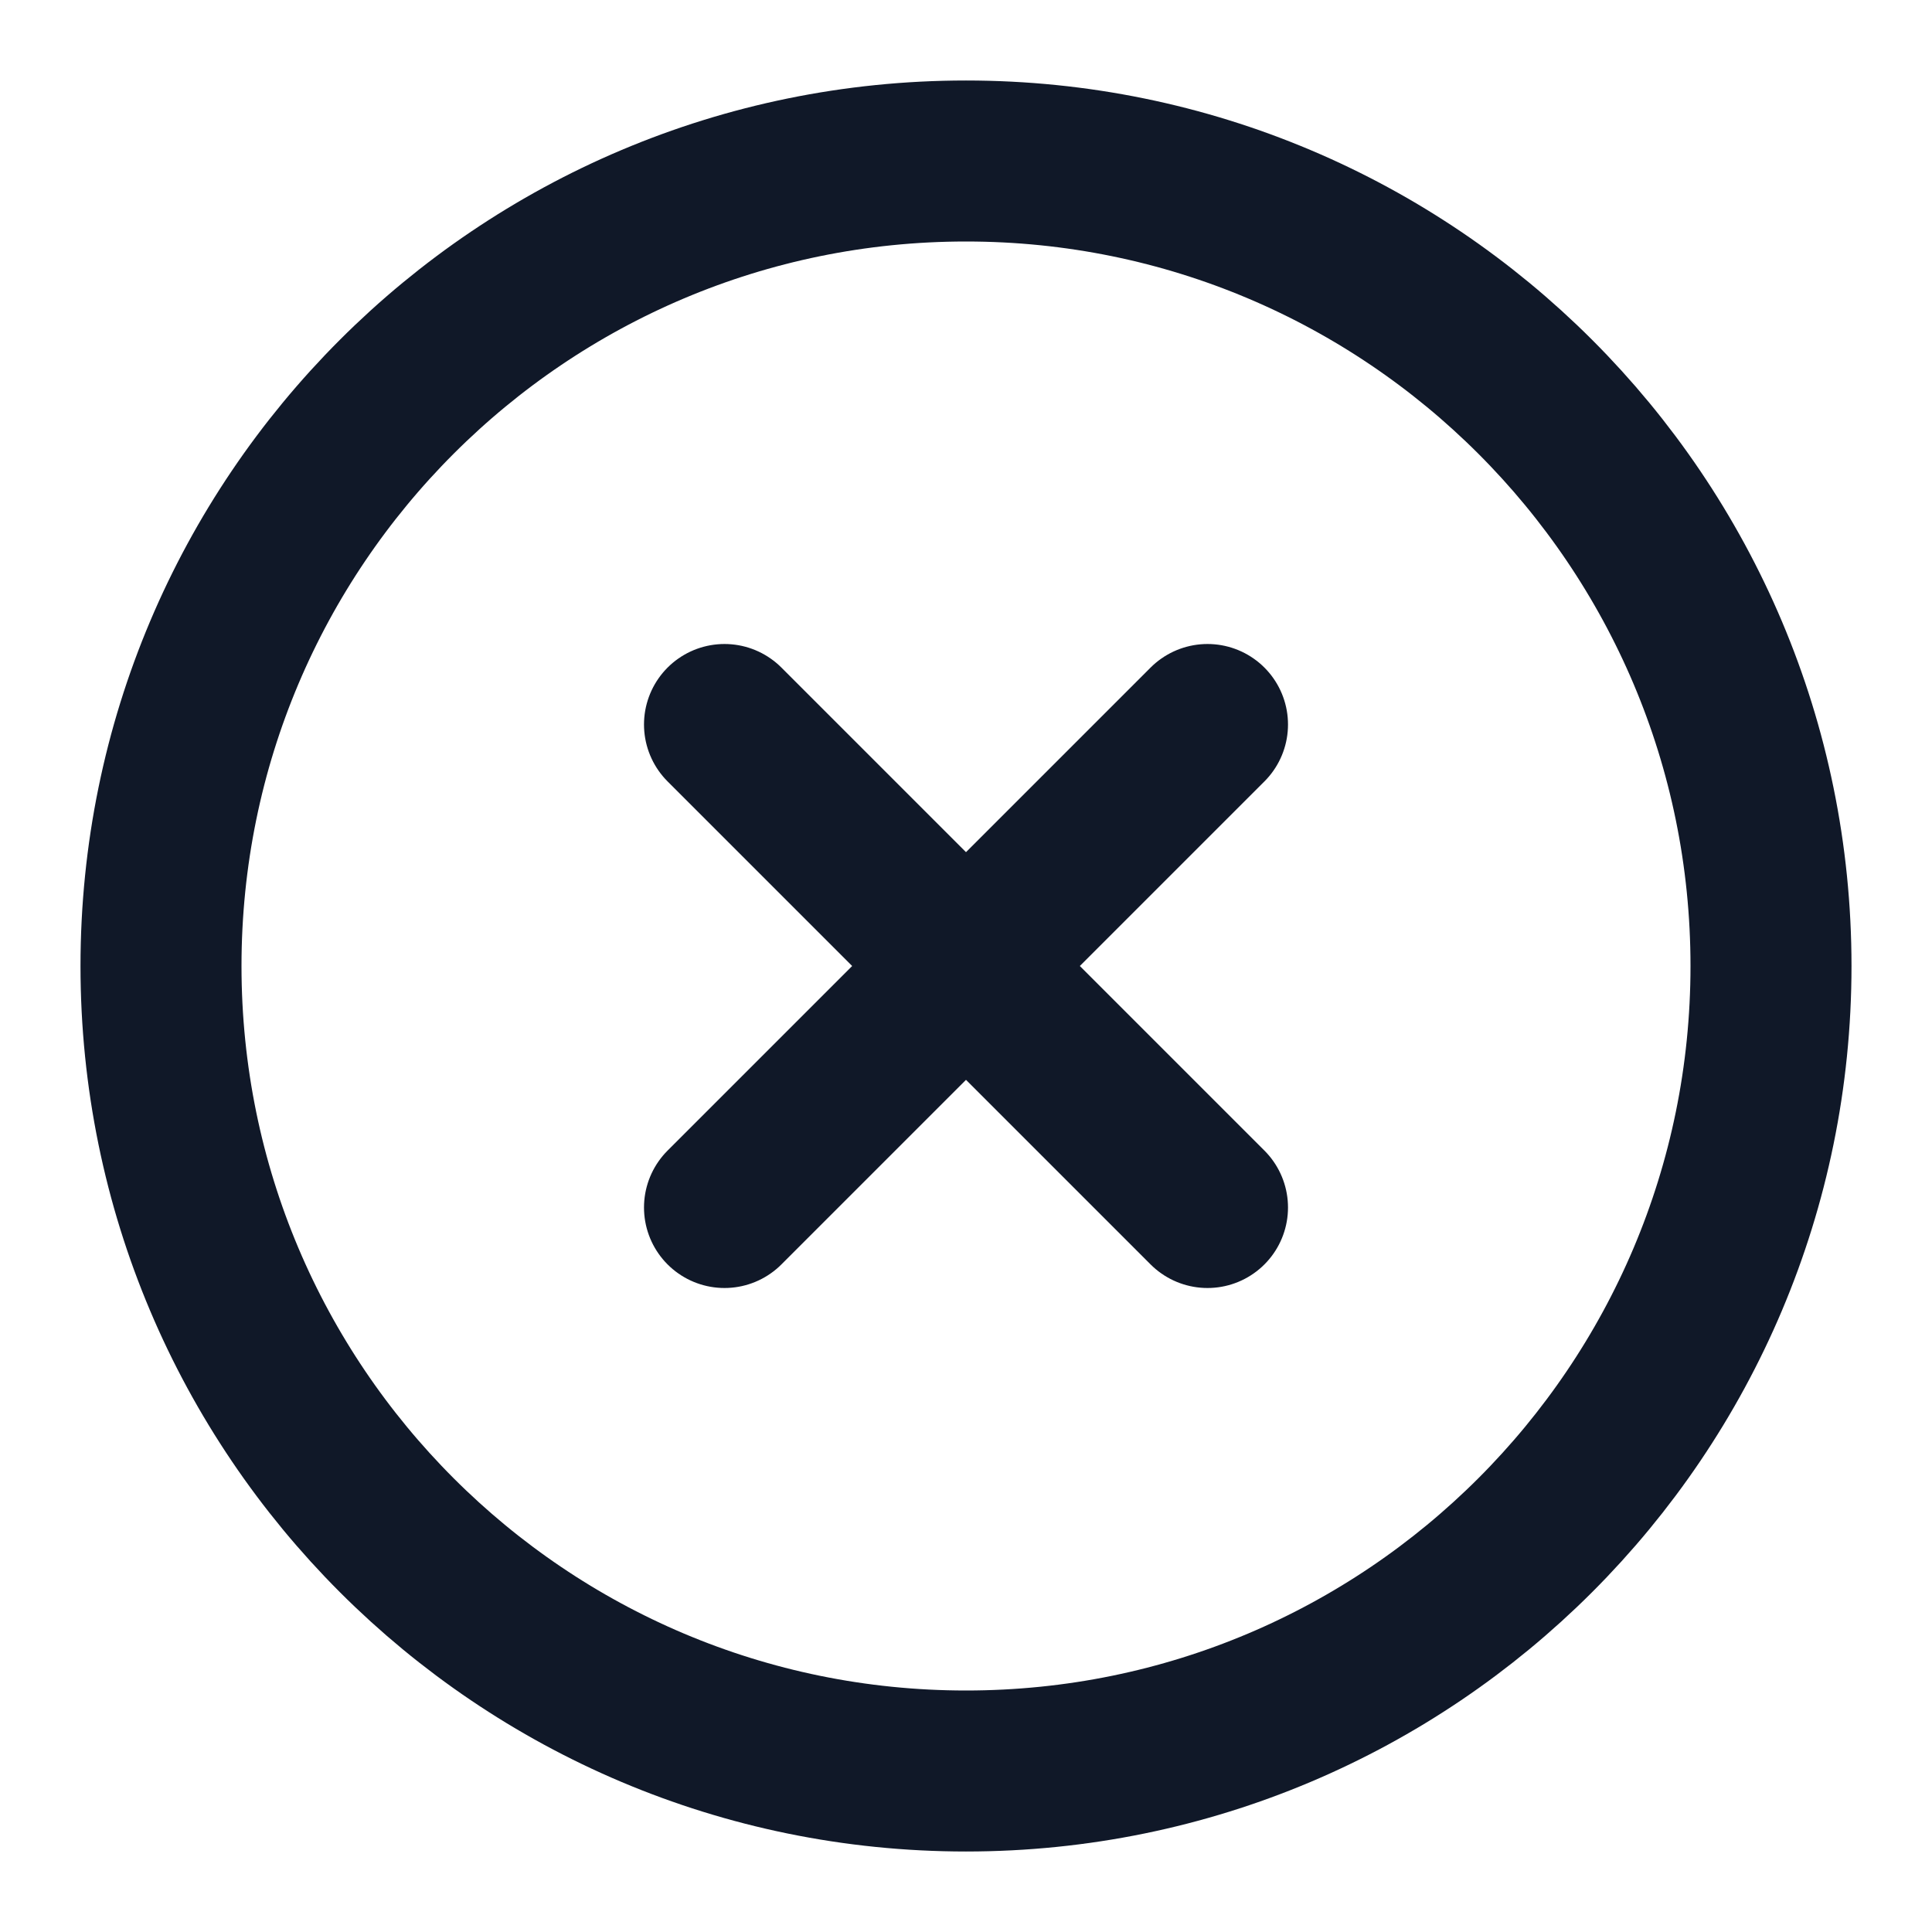
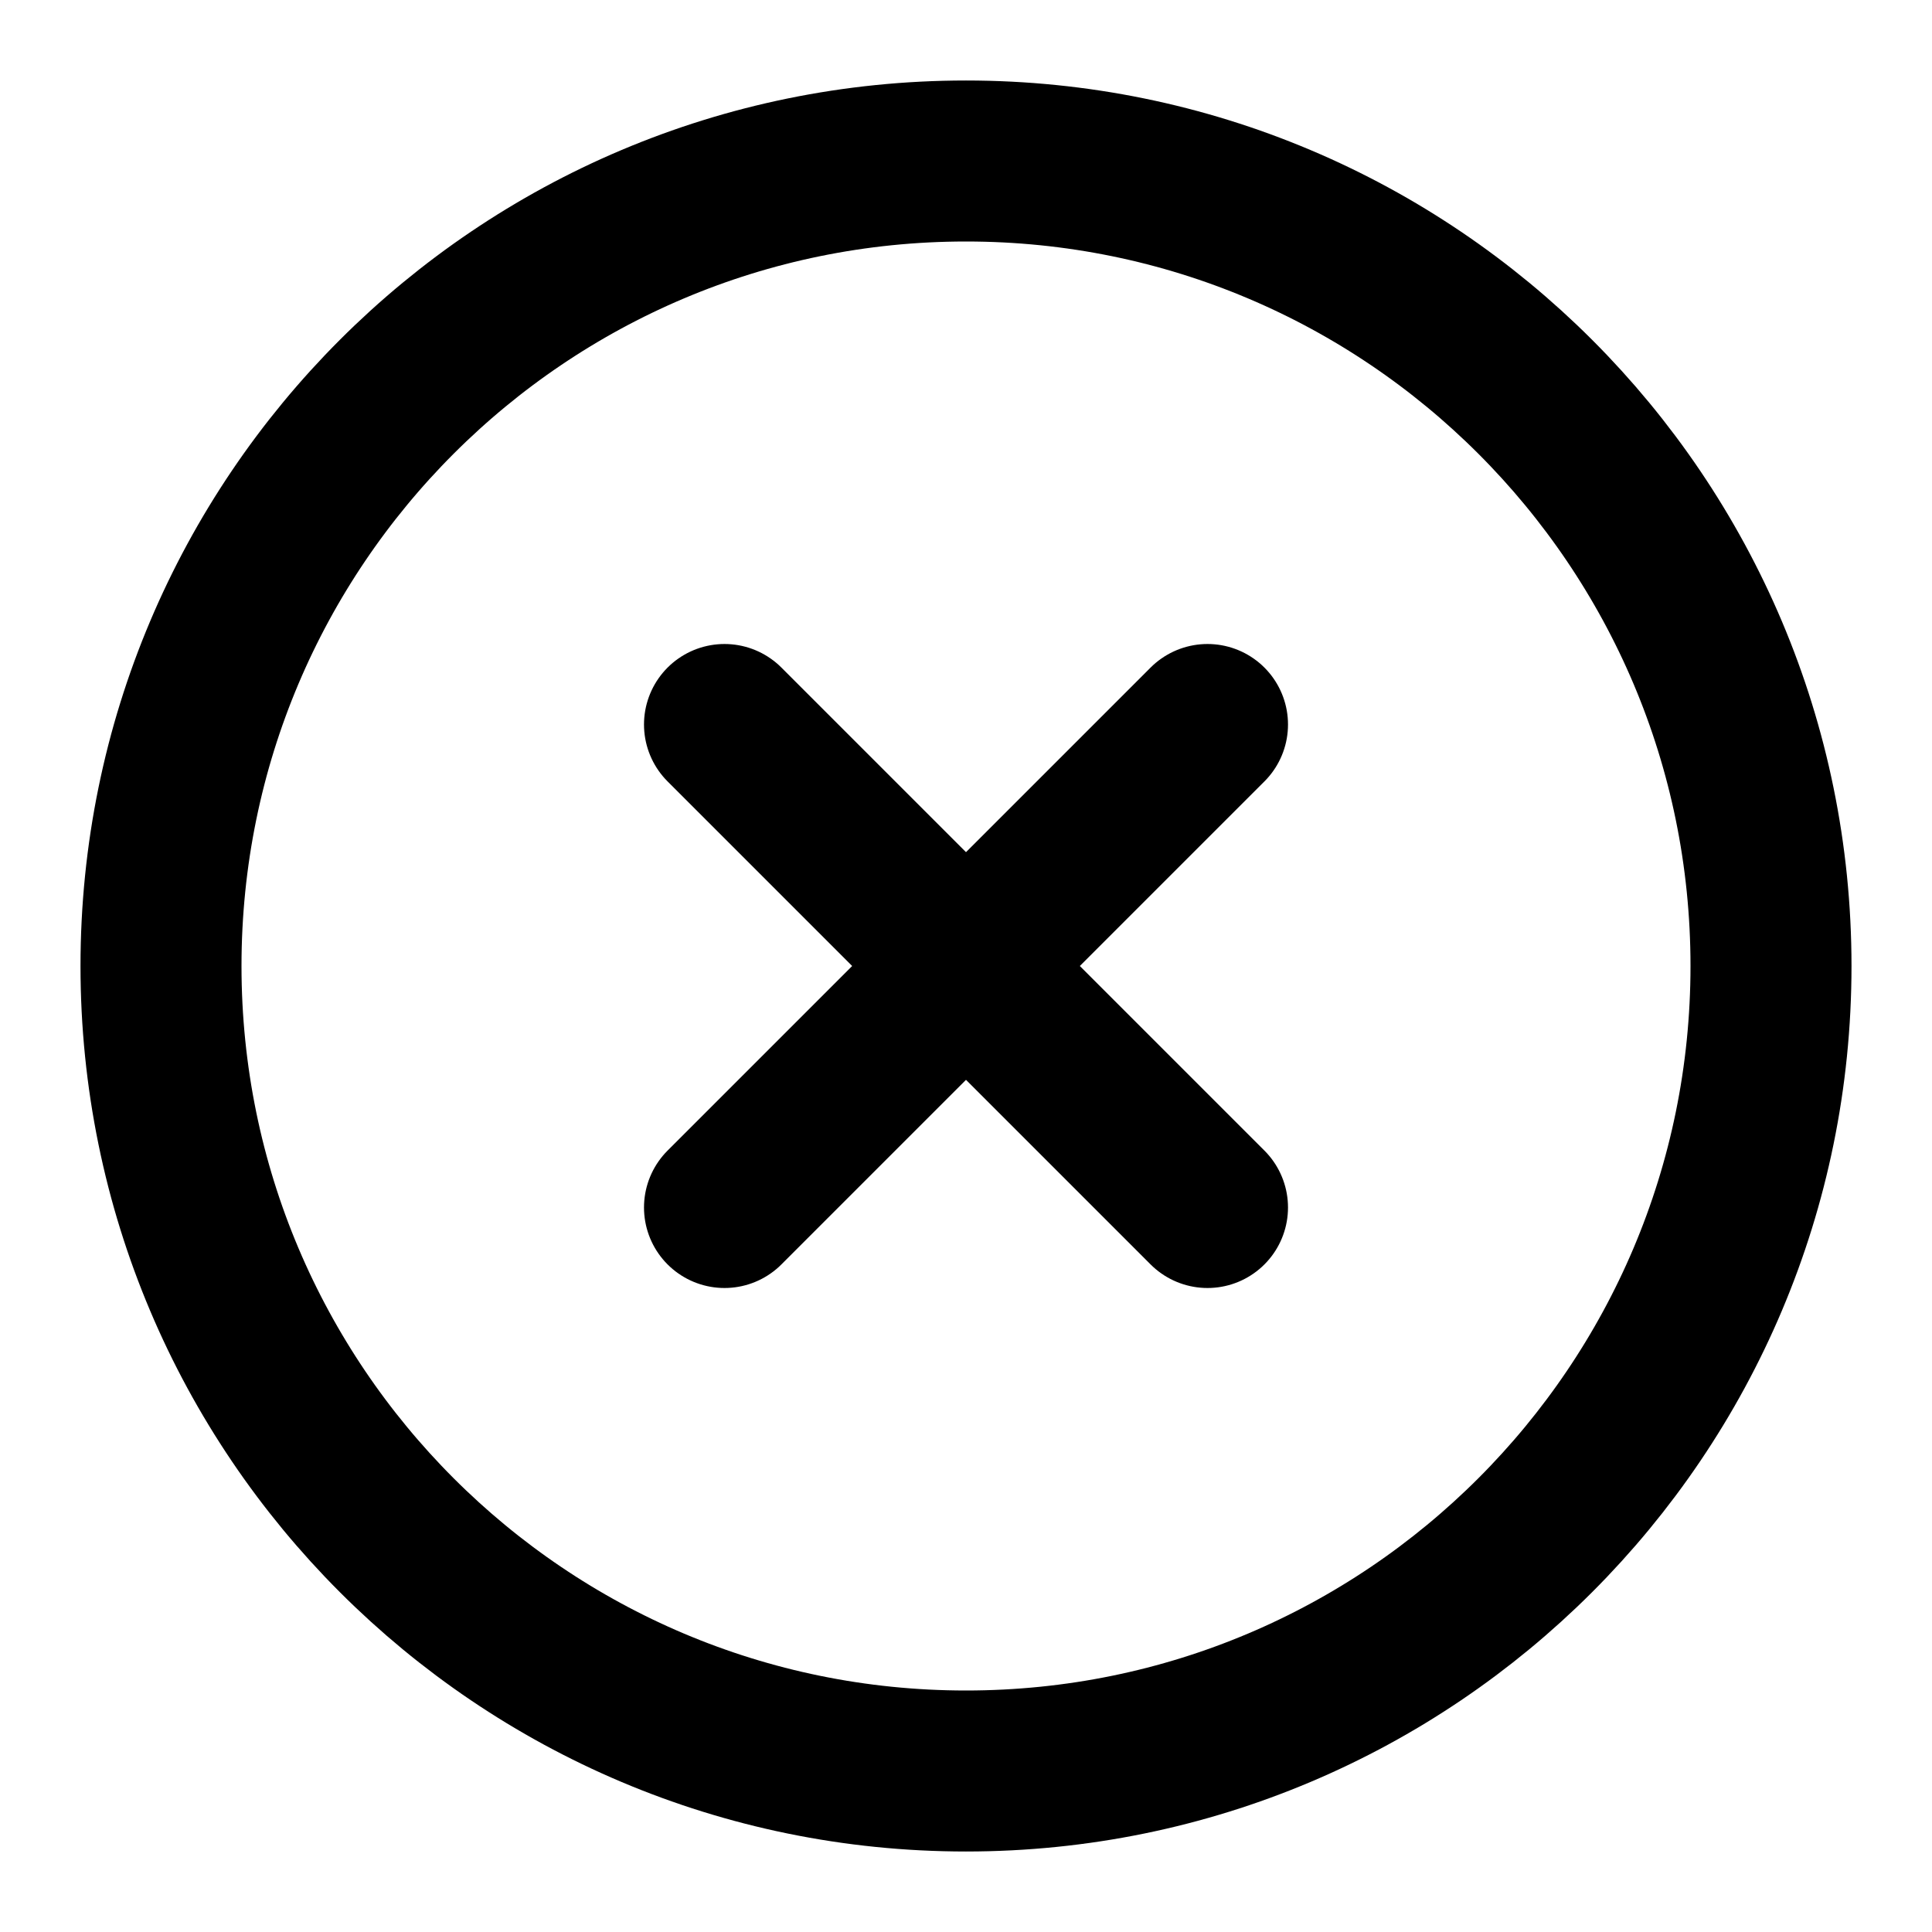
<svg xmlns="http://www.w3.org/2000/svg" width="24" height="24" viewBox="0 0 24 24" fill="none">
-   <path d="M15 9L9 15M9 9L15 15M22 12C22 17.523 17.523 22 12 22C6.477 22 2 17.523 2 12C2 6.477 6.477 2 12 2C17.523 2 22 6.477 22 12Z" stroke="#101828" stroke-width="2" stroke-linecap="round" stroke-linejoin="round" />
+   <path d="M15 9L9 15M9 9L15 15M22 12C22 17.523 17.523 22 12 22C6.477 22 2 17.523 2 12C2 6.477 6.477 2 12 2C17.523 2 22 6.477 22 12Z" stroke="currentColor" stroke-width="2" stroke-linecap="round" stroke-linejoin="round" />
</svg>
